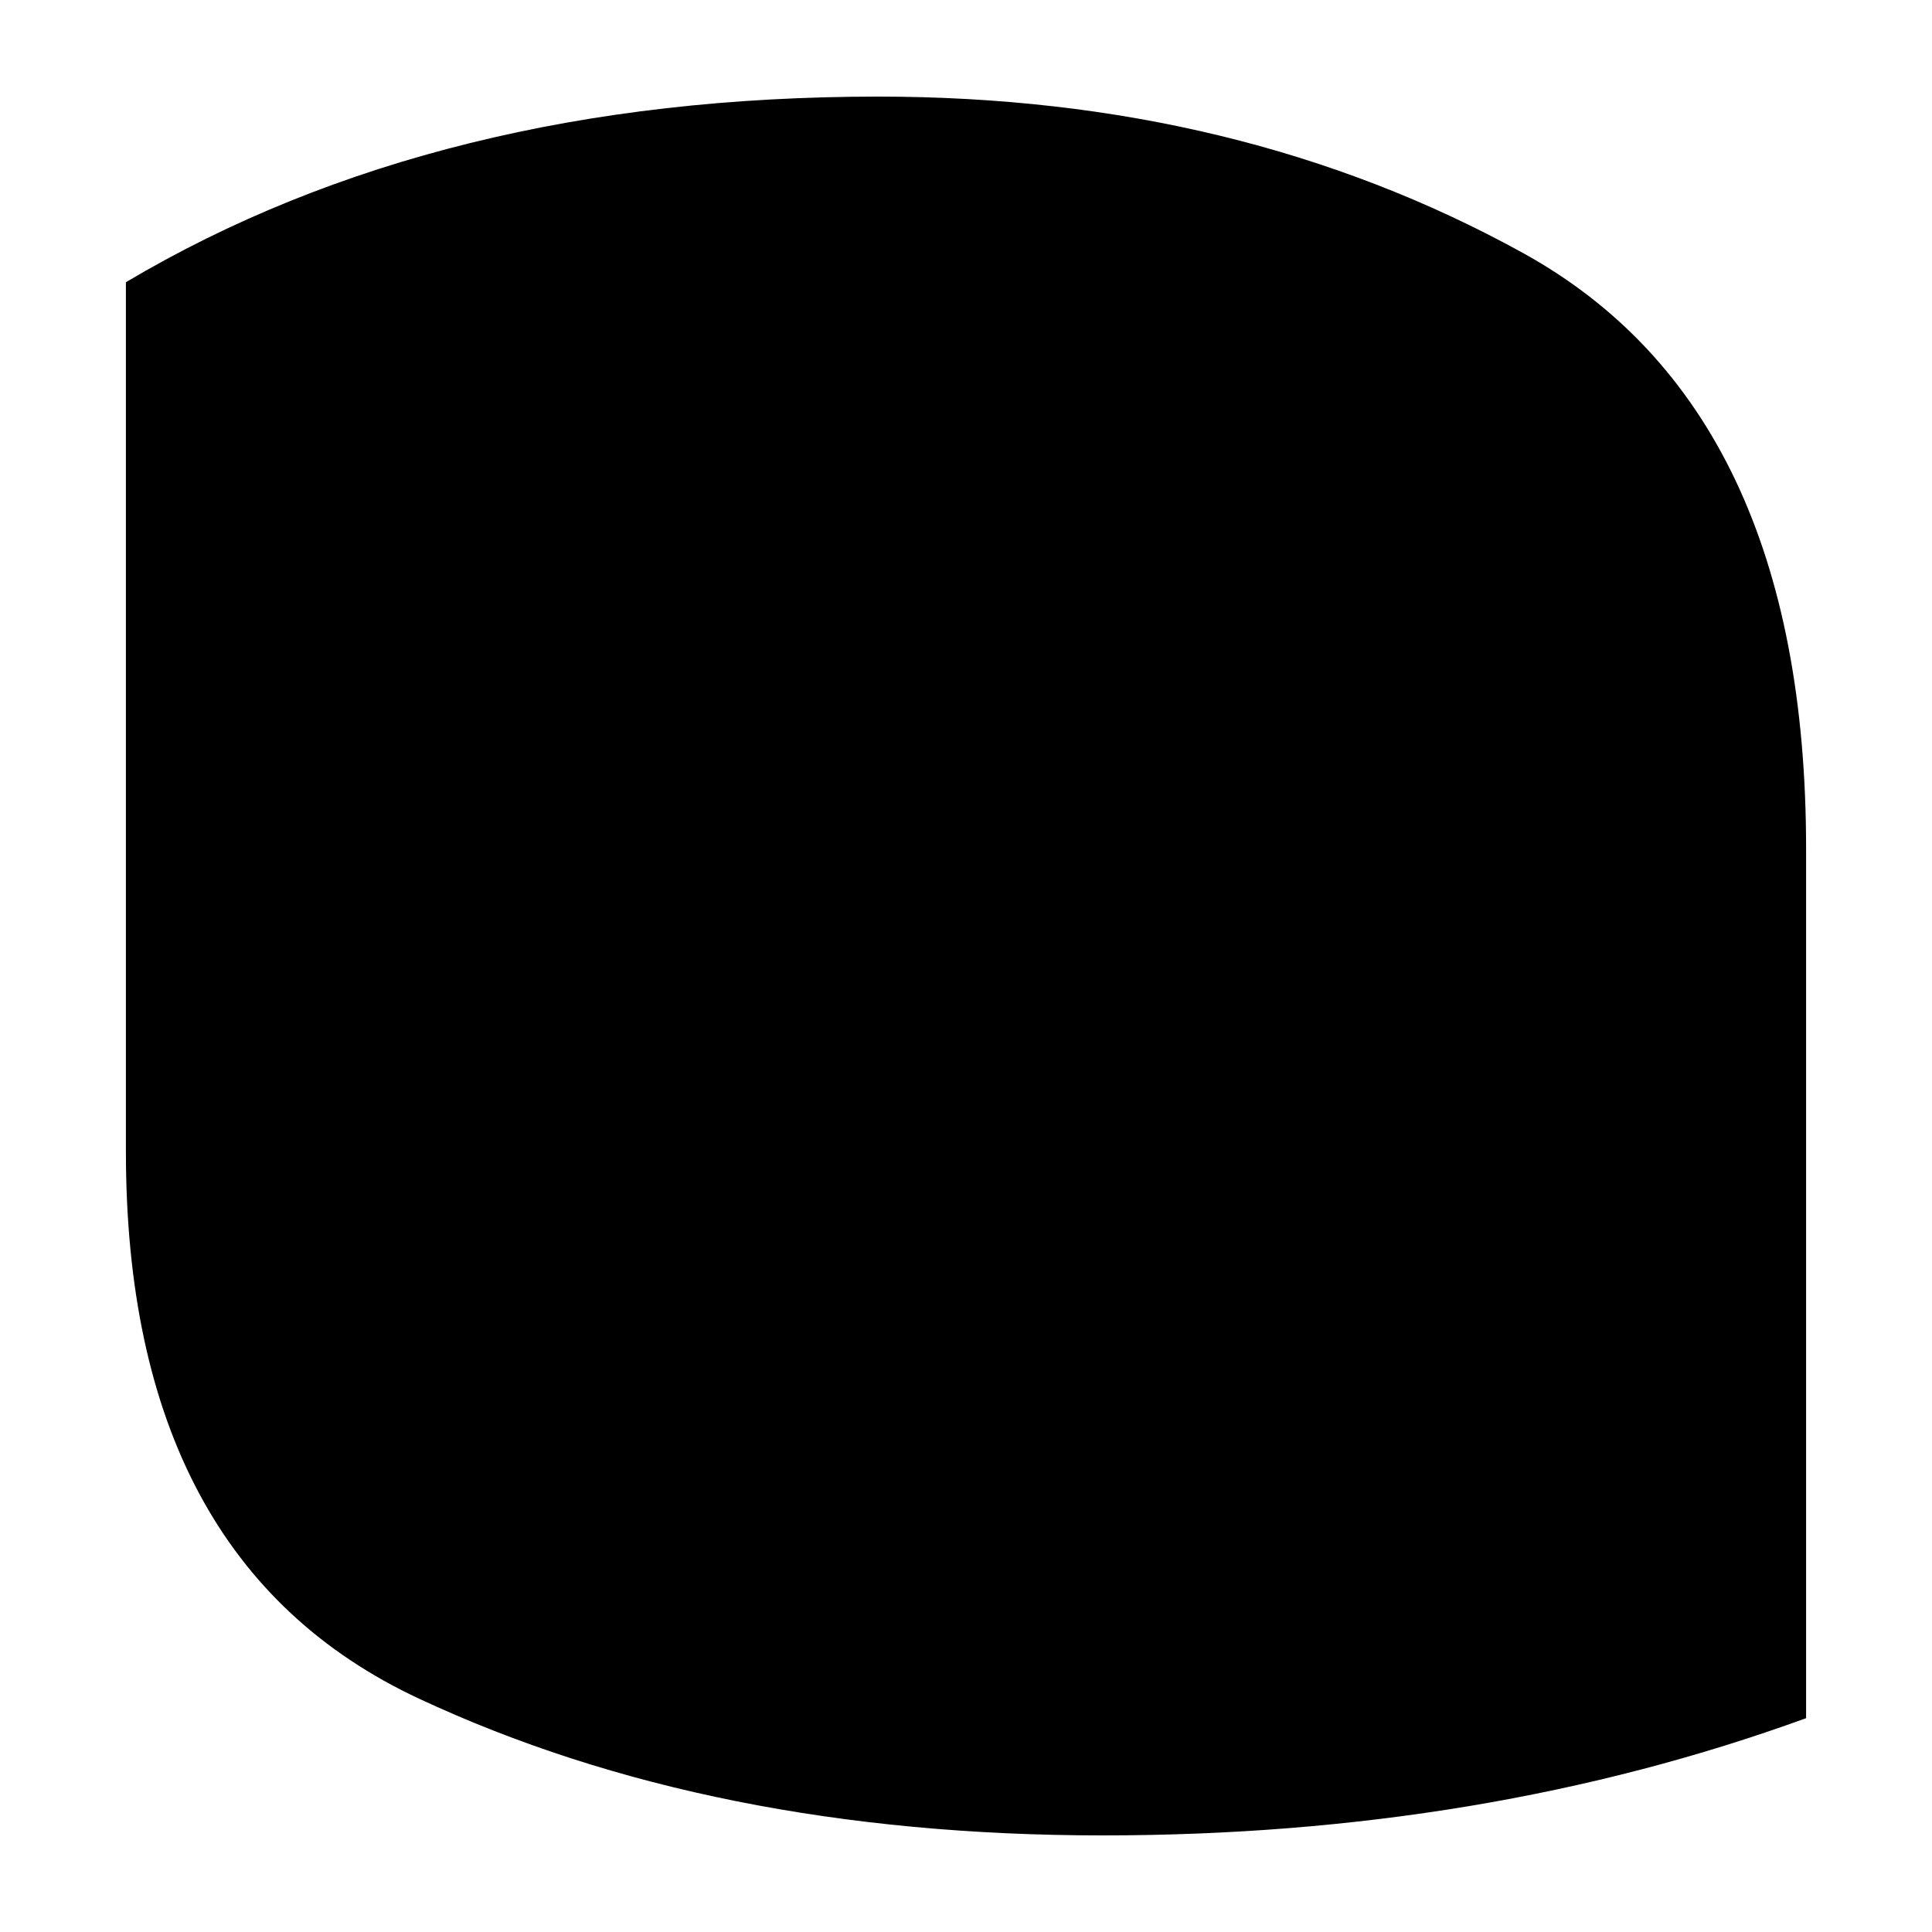
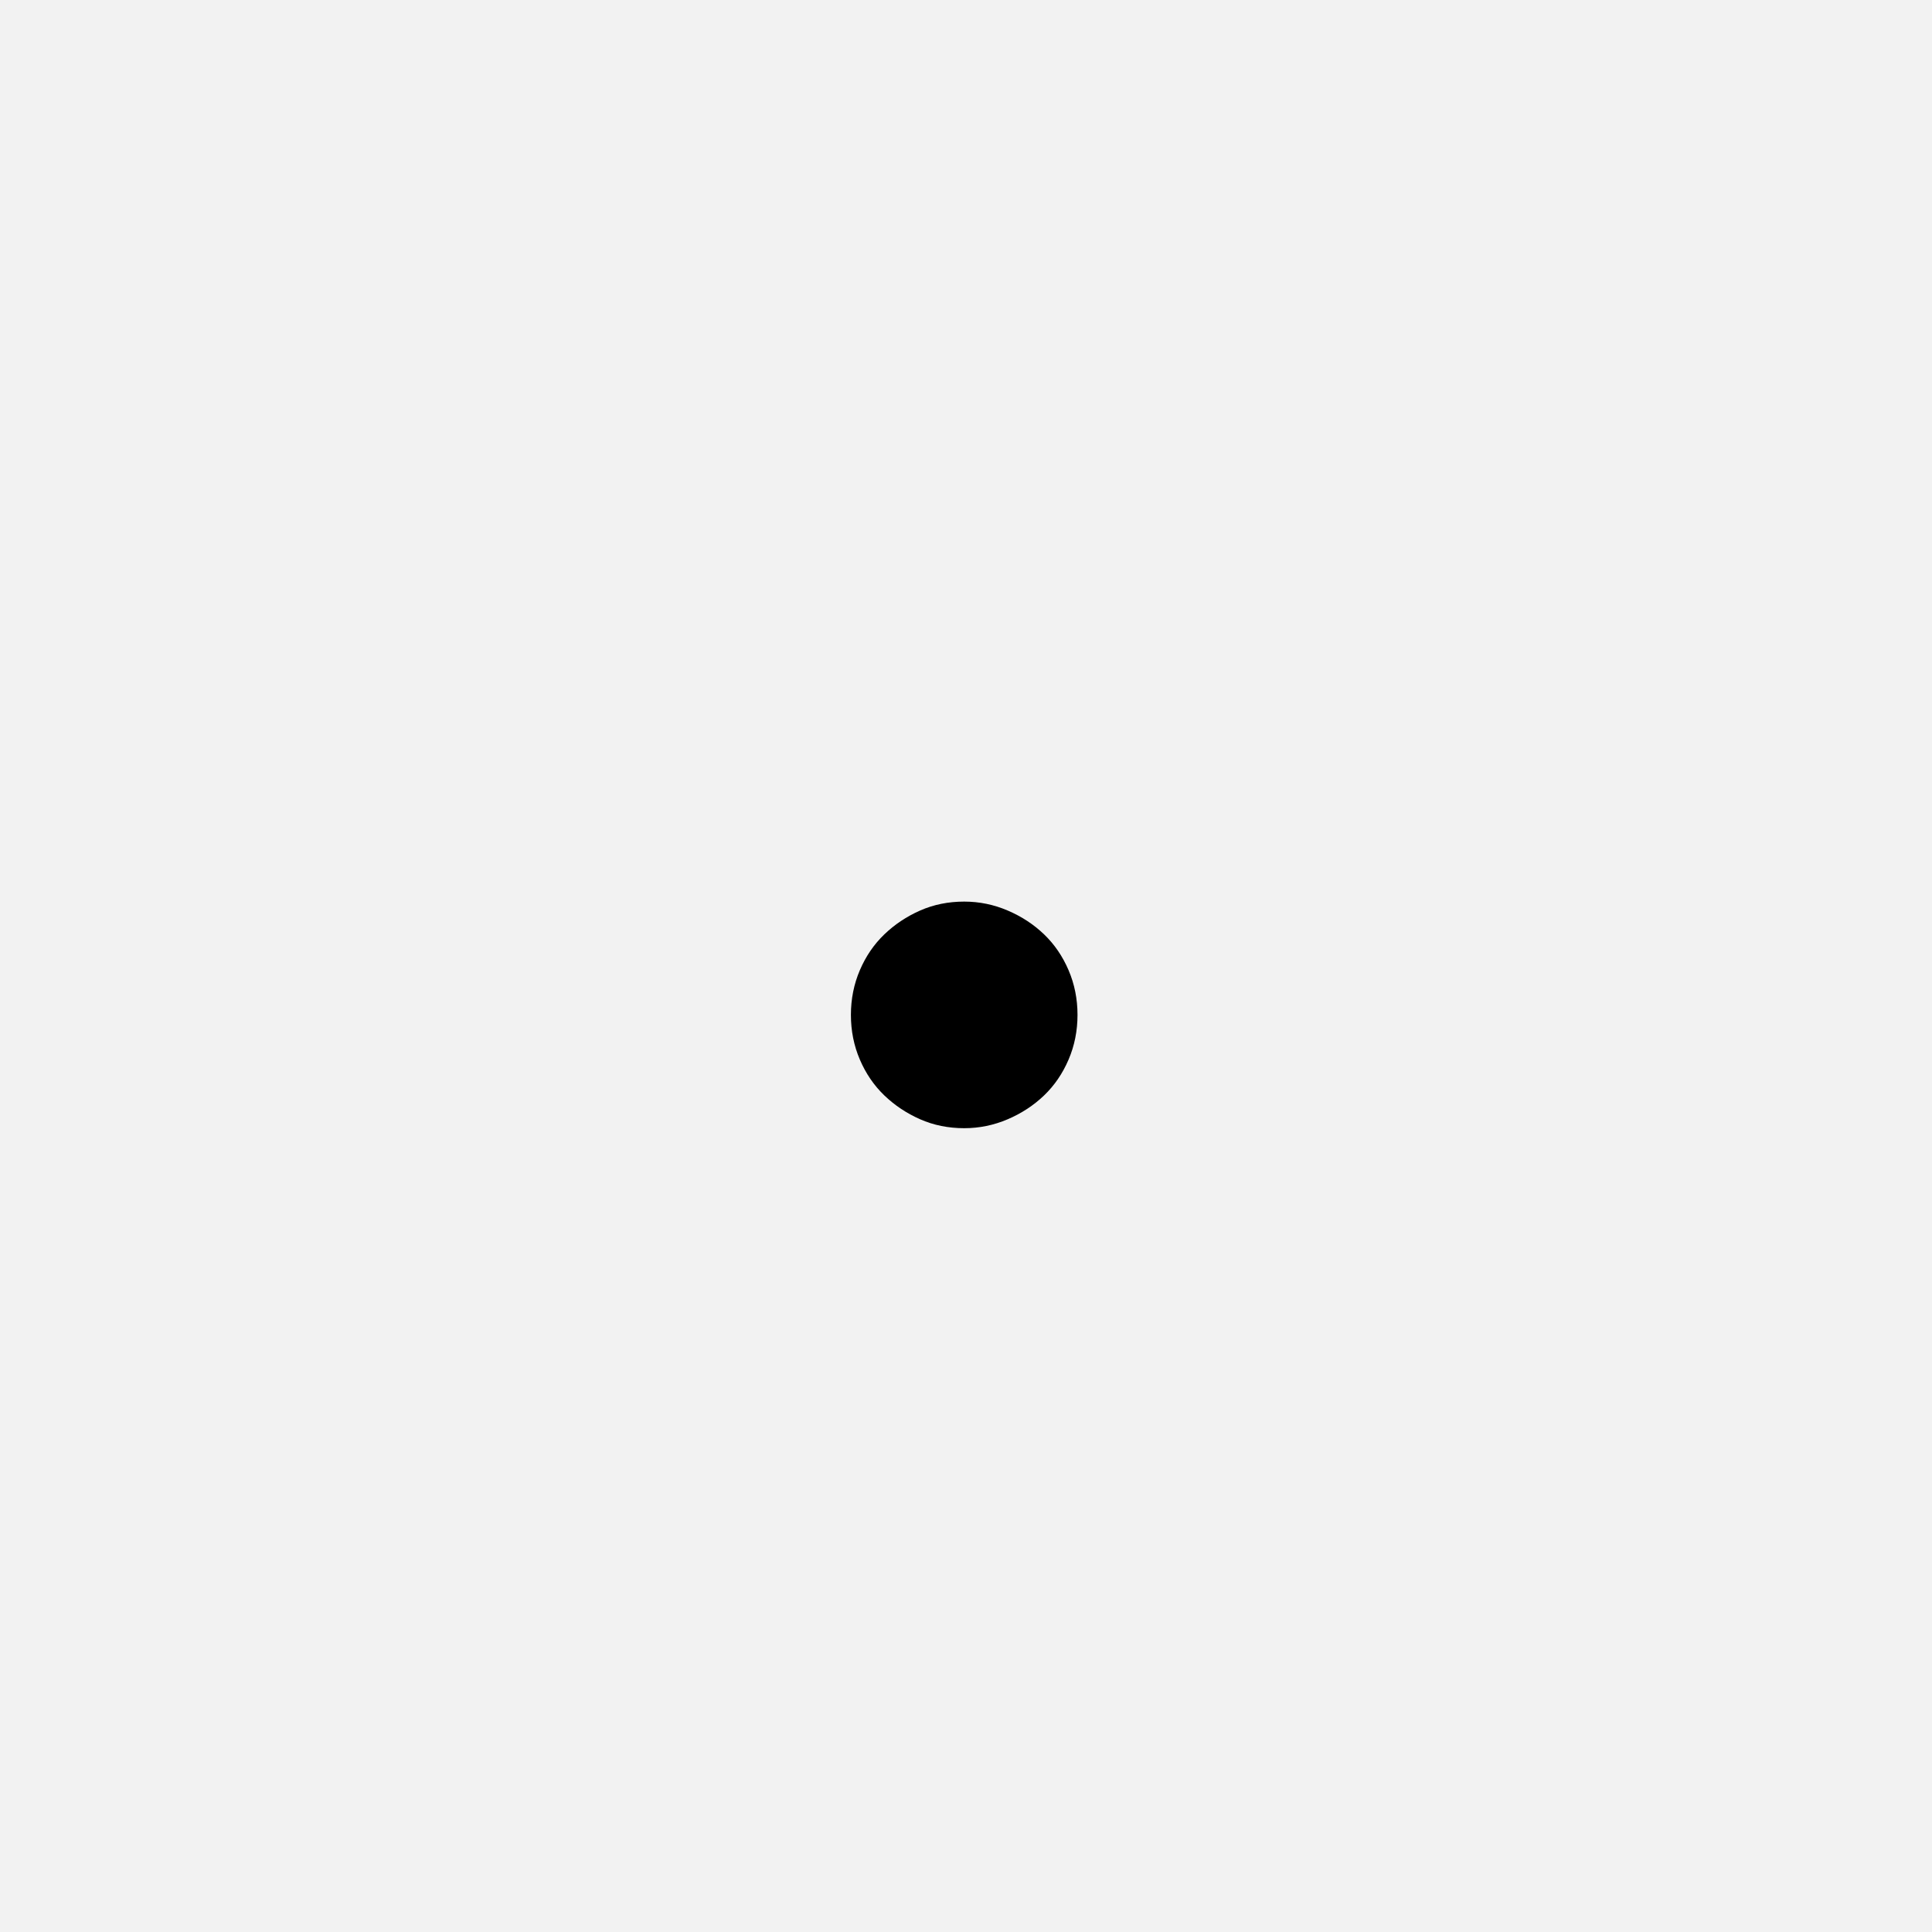
<svg xmlns="http://www.w3.org/2000/svg" width="1000" height="1000" viewBox="0 0 1000 1000" version="1.1">
-   <path d="M193,112 c-11.0,-4.0,-23.0,-6,-36,-6 c-13.33,0,-25.0,2.33,-35,7 c-10.0,4.67,-15,14.0,-15,28 l0,44.5 c10.67,6.33,23.5,9.5,38.5,9.5 c12.33,0,23.33,-2.67,33,-8 c9.67,-5.33,14.5,-15.5,14.5,-30.5 Z M193,112" fill="rgb(0,0,0)" transform="matrix(10.11236,0.0,0.0,-10.11236,-1016.854,2021.91)" />
+   <path d="M0,0 l1000,0 l0,1000 l-1000,0 Z M0,0" fill="rgb(242,242,242)" transform="matrix(1,0,0,-1,0,1000)" />
+   <path d="M401,350 c0,-13.33,-2.5,-25.83,-7.5,-37.5 c-5,-11.67,-11.83,-21.67,-20.5,-30 c-8.67,-8.33,-18.83,-15,-30.5,-20 c-11.67,-5,-23.83,-7.5,-36.5,-7.5 c-13.33,0,-25.67,2.5,-37,7.5 c-11.33,5,-21.33,11.67,-30,20 c-8.67,8.33,-15.5,18.33,-20.5,30 c-5,11.67,-7.5,24.17,-7.5,37.5 c0,13.33,2.5,25.83,7.5,37.5 c5,11.67,11.83,21.67,20.5,30 c8.67,8.33,18.67,15,30,20 c11.33,5,23.67,7.5,37,7.5 c12.67,0,24.83,-2.5,36.5,-7.5 c11.67,-5,21.83,-11.67,30.5,-20 c8.67,-8.33,15.5,-18.33,20.5,-30 c5,-11.67,7.5,-24.17,7.5,-37.5 Z M401,350" fill="rgb(0,0,0)" transform="matrix(0.617284,0.0,0.0,-0.617284,310.1852,741.358)" />
</svg>
